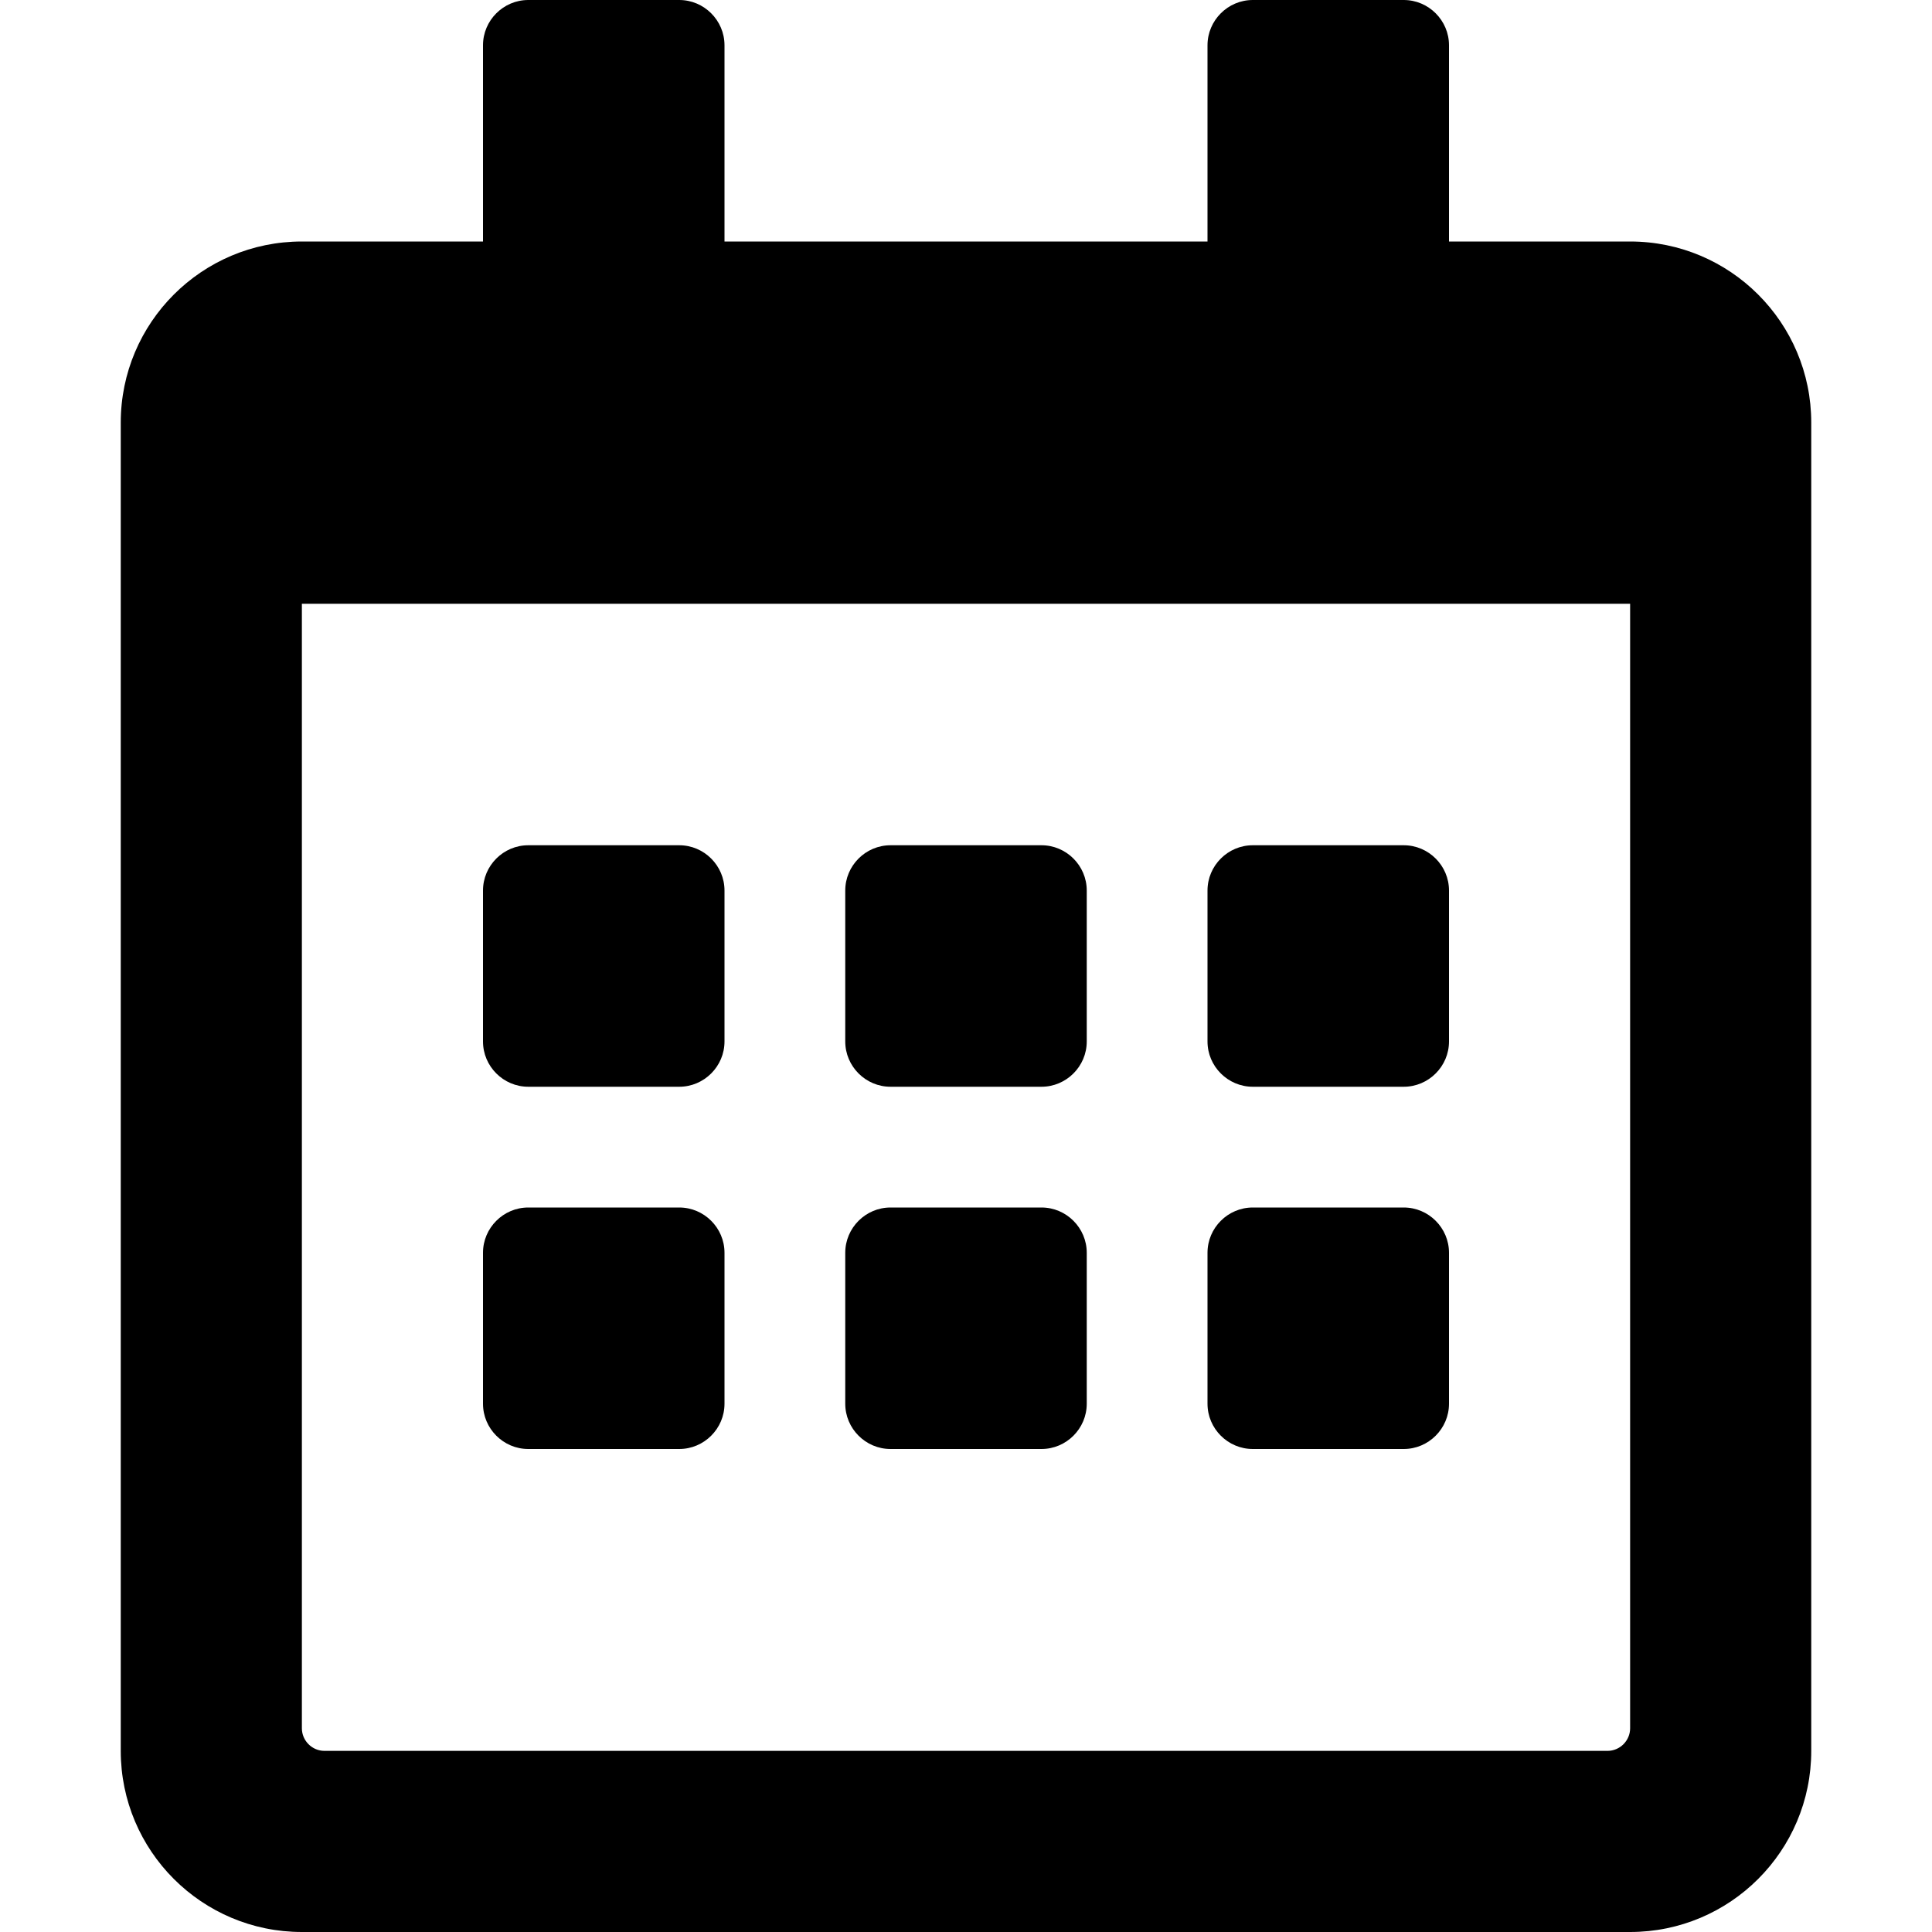
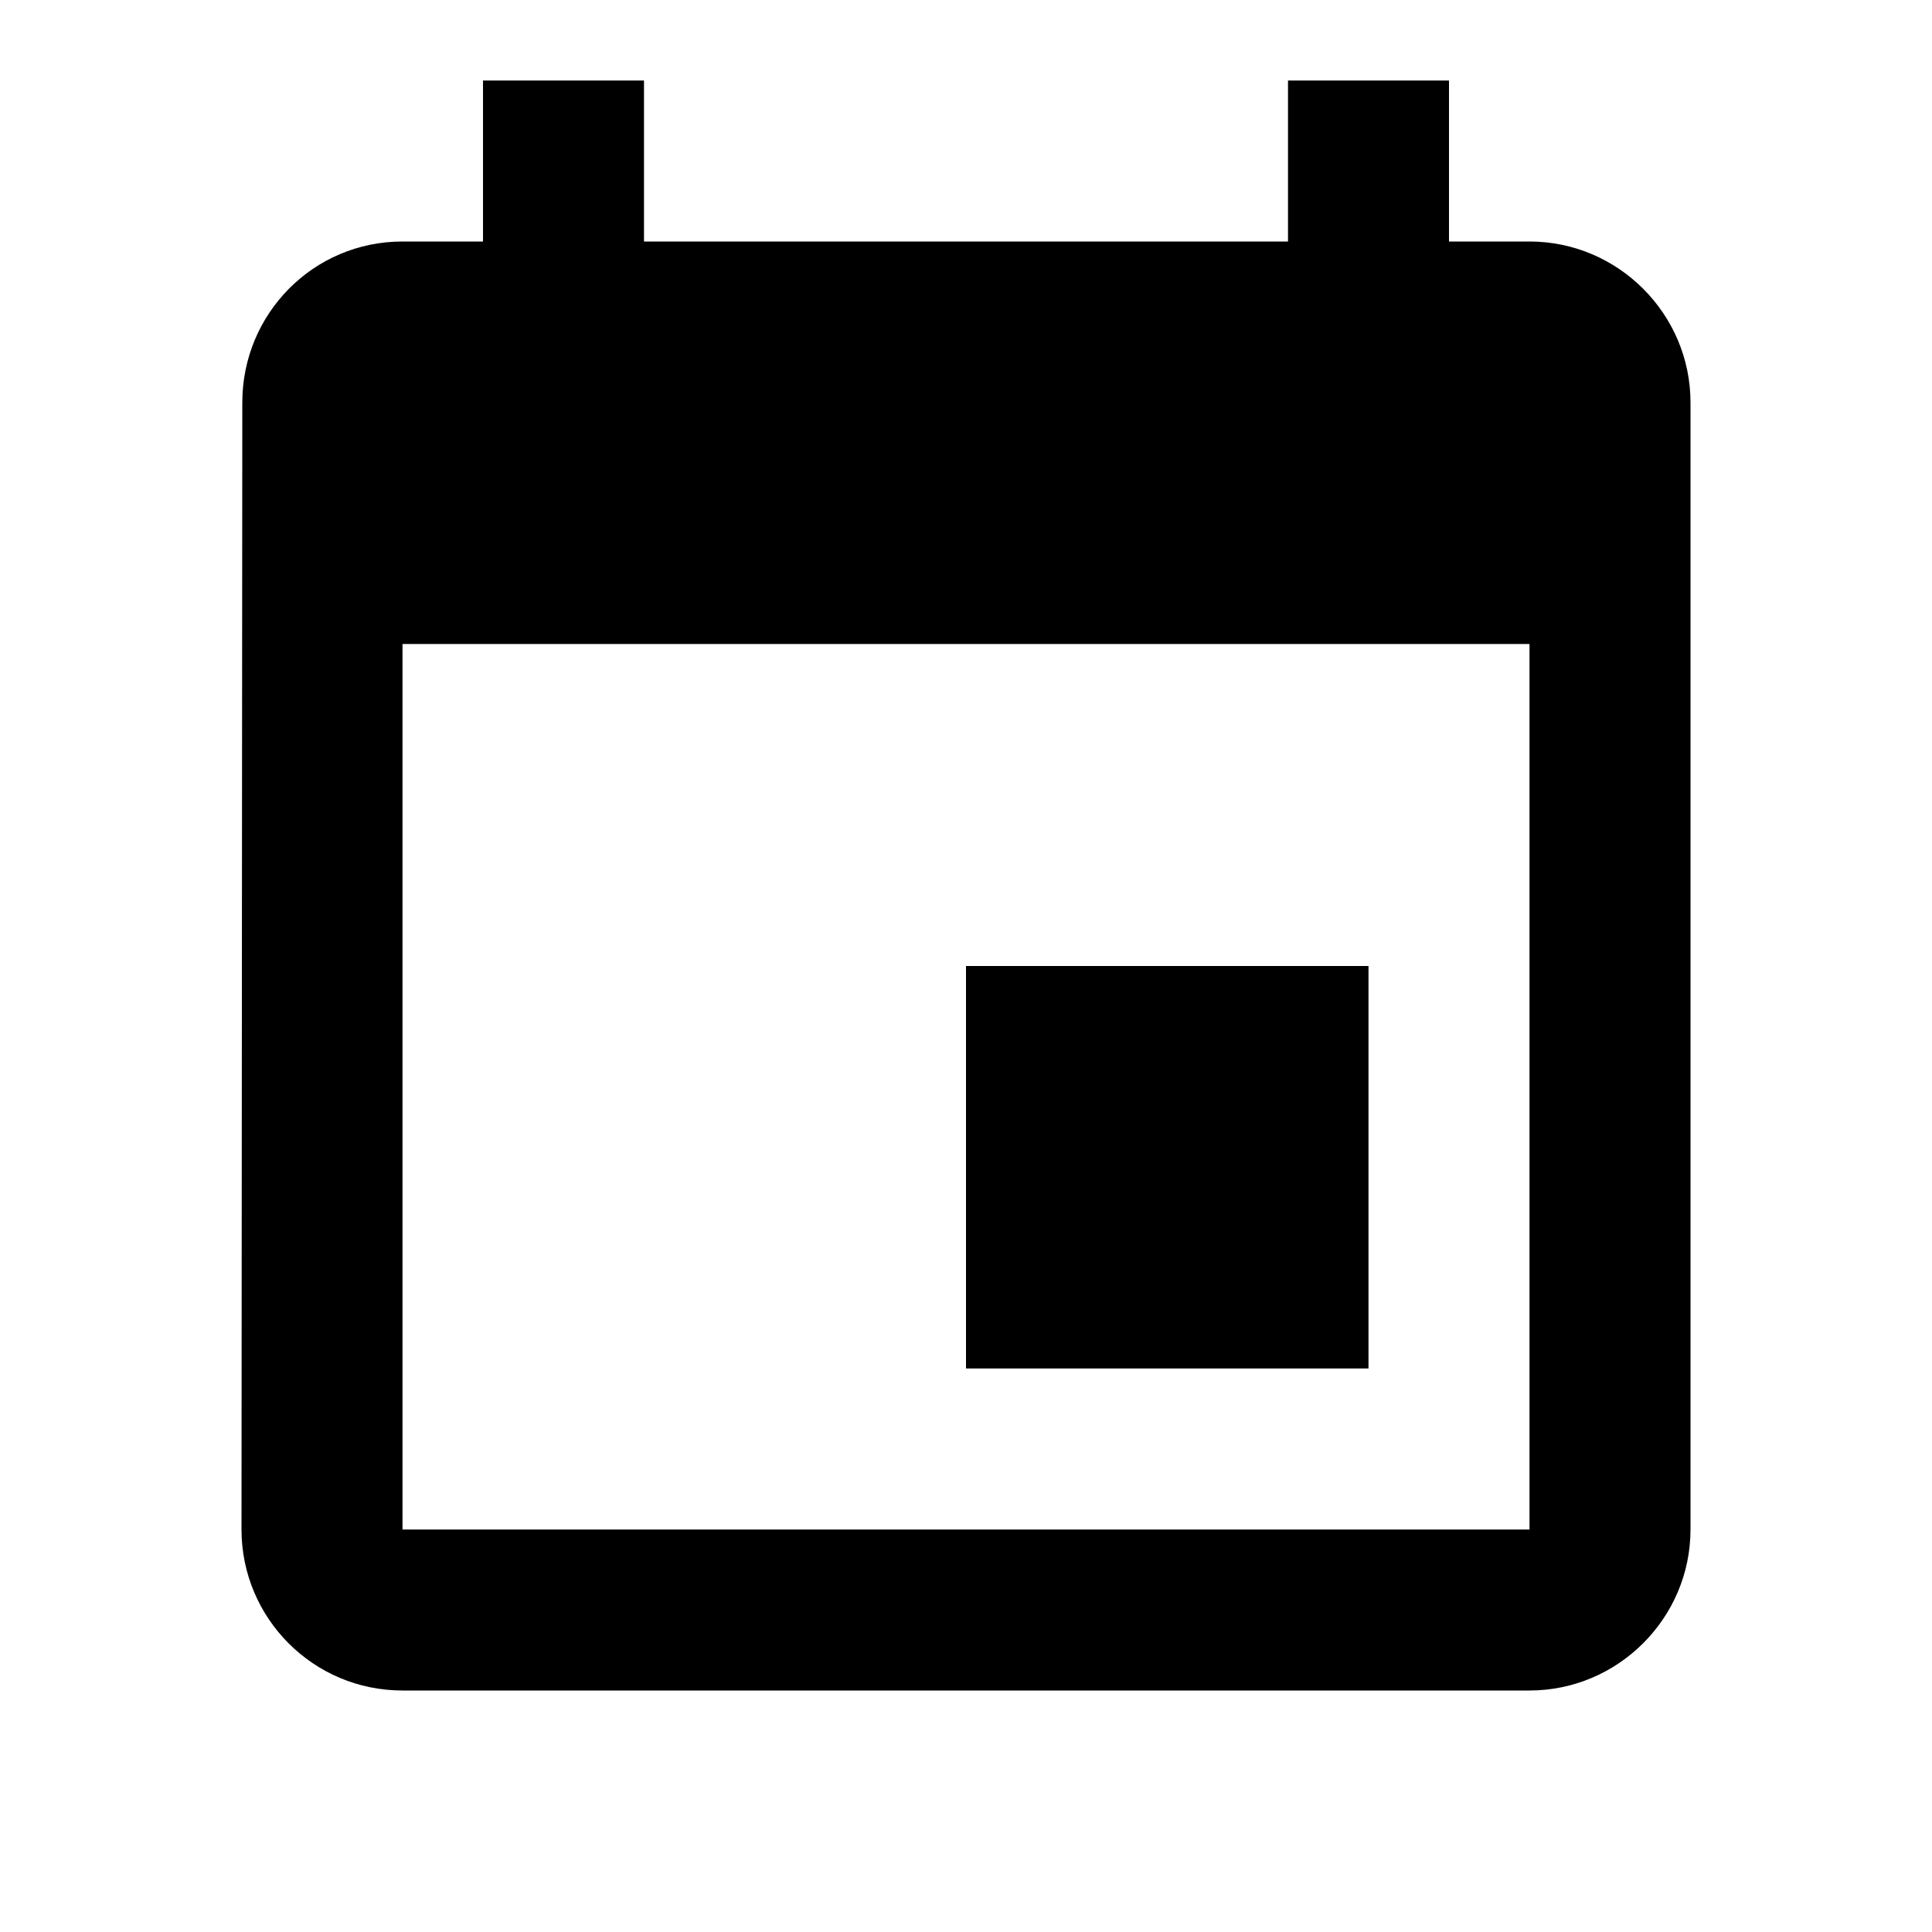
- <svg xmlns="http://www.w3.org/2000/svg" version="1.1" id="icon_calendar" x="0px" y="0px" width="64px" height="64px" viewBox="0 0 64 64" enable-background="new 0 0 64 64" xml:space="preserve">
-   <path d="M22.5,36h-5c-0.825,0-1.5-0.675-1.5-1.5v-5c0-0.825,0.675-1.5,1.5-1.5h5c0.825,0,1.5,0.675,1.5,1.5v5  C24,35.325,23.325,36,22.5,36z M36,34.5v-5c0-0.825-0.675-1.5-1.5-1.5h-5c-0.825,0-1.5,0.675-1.5,1.5v5c0,0.825,0.675,1.5,1.5,1.5h5  C35.325,36,36,35.325,36,34.5z M48,34.5v-5c0-0.825-0.675-1.5-1.5-1.5h-5c-0.825,0-1.5,0.675-1.5,1.5v5c0,0.825,0.675,1.5,1.5,1.5h5  C47.325,36,48,35.325,48,34.5z M36,46.5v-5c0-0.825-0.675-1.5-1.5-1.5h-5c-0.825,0-1.5,0.675-1.5,1.5v5c0,0.825,0.675,1.5,1.5,1.5h5  C35.325,48,36,47.325,36,46.5z M24,46.5v-5c0-0.825-0.675-1.5-1.5-1.5h-5c-0.825,0-1.5,0.675-1.5,1.5v5c0,0.825,0.675,1.5,1.5,1.5h5  C23.325,48,24,47.325,24,46.5z M48,46.5v-5c0-0.825-0.675-1.5-1.5-1.5h-5c-0.825,0-1.5,0.675-1.5,1.5v5c0,0.825,0.675,1.5,1.5,1.5h5  C47.325,48,48,47.325,48,46.5z M60,14v44c0,3.313-2.688,6-6,6H10c-3.313,0-6-2.688-6-6V14c0-3.313,2.688-6,6-6h6V1.5  C16,0.675,16.675,0,17.5,0h5C23.325,0,24,0.675,24,1.5V8h16V1.5C40,0.675,40.675,0,41.5,0h5C47.325,0,48,0.675,48,1.5V8h6  C57.313,8,60,10.688,60,14z M54,57.25V20H10v37.25c0,0.412,0.337,0.75,0.75,0.75h42.5C53.662,58,54,57.662,54,57.25z" />
+ <svg xmlns="http://www.w3.org/2000/svg" width="24" height="24" viewBox="0 0 24 24">
+   <path d="M17 12h-5v5h5v-5zM16 1v2H8V1H6v2H5c-1.11 0-1.99.9-1.99 2L3 19c0 1.1.89 2 2 2h14c1.1 0 2-.9 2-2V5c0-1.1-.9-2-2-2h-1V1h-2zm3 18H5V8h14v11z" />
+   <path d="M0 0h24v24H0z" fill="none" />
</svg>
